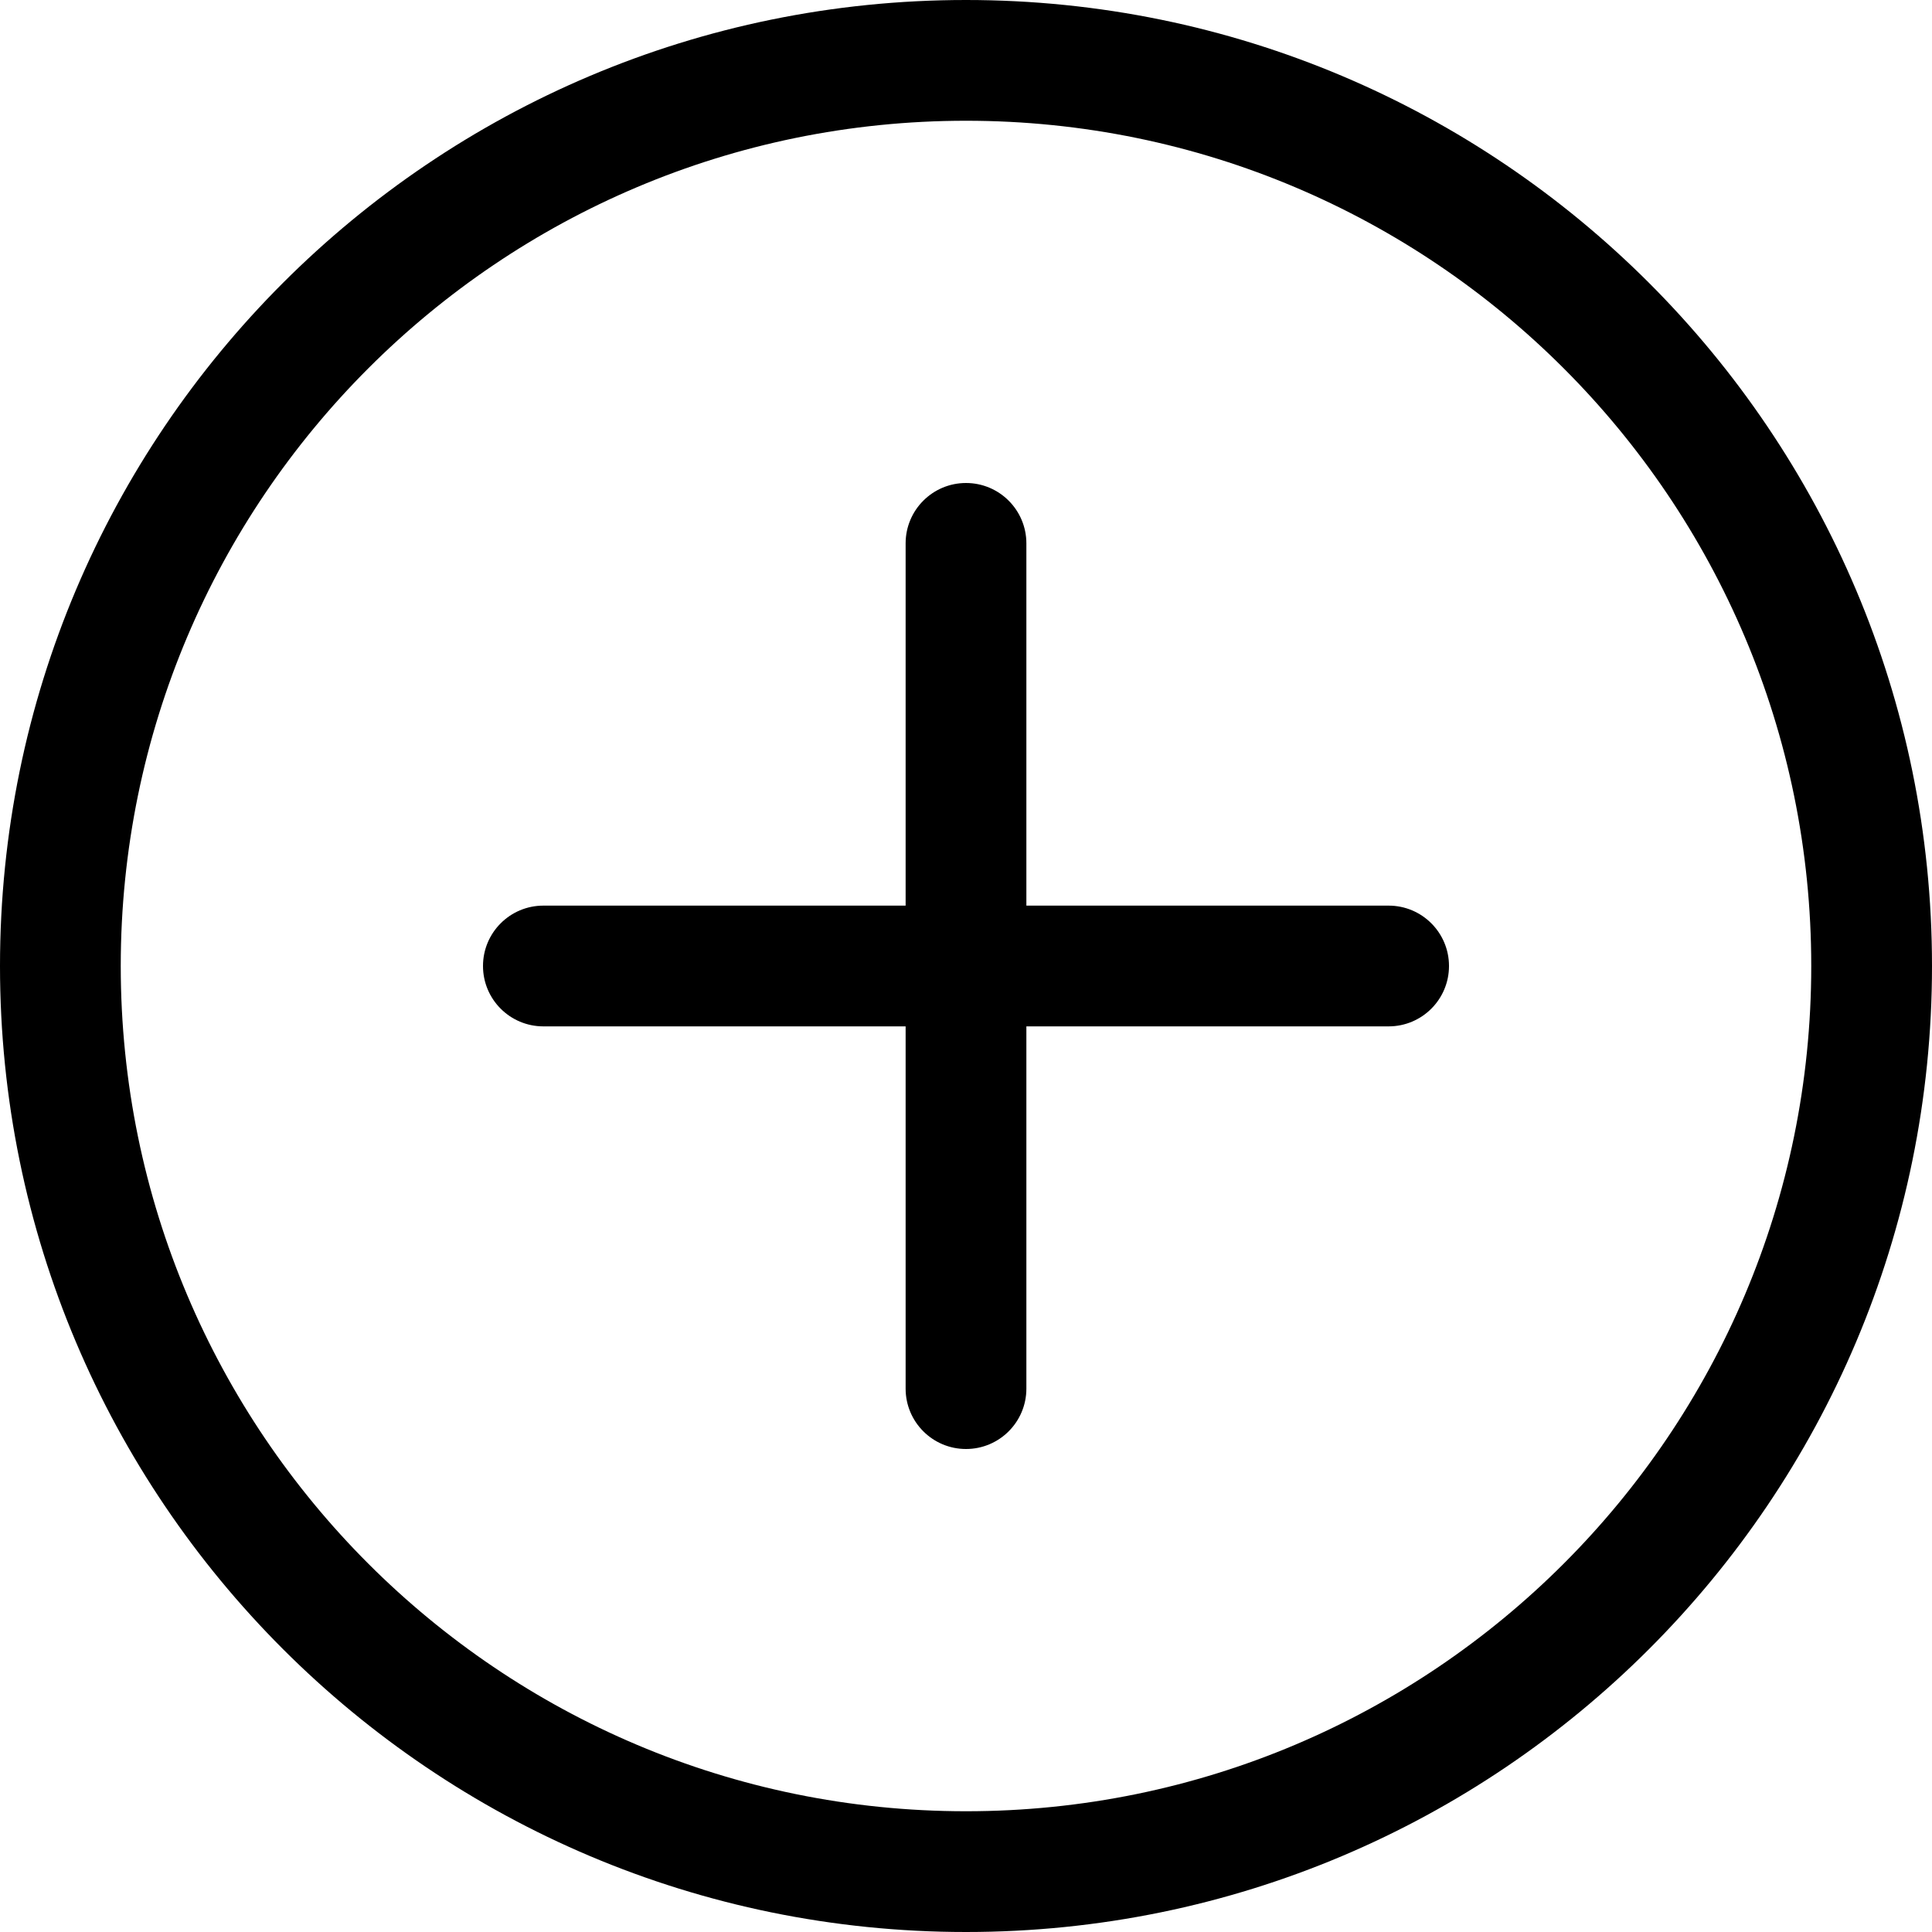
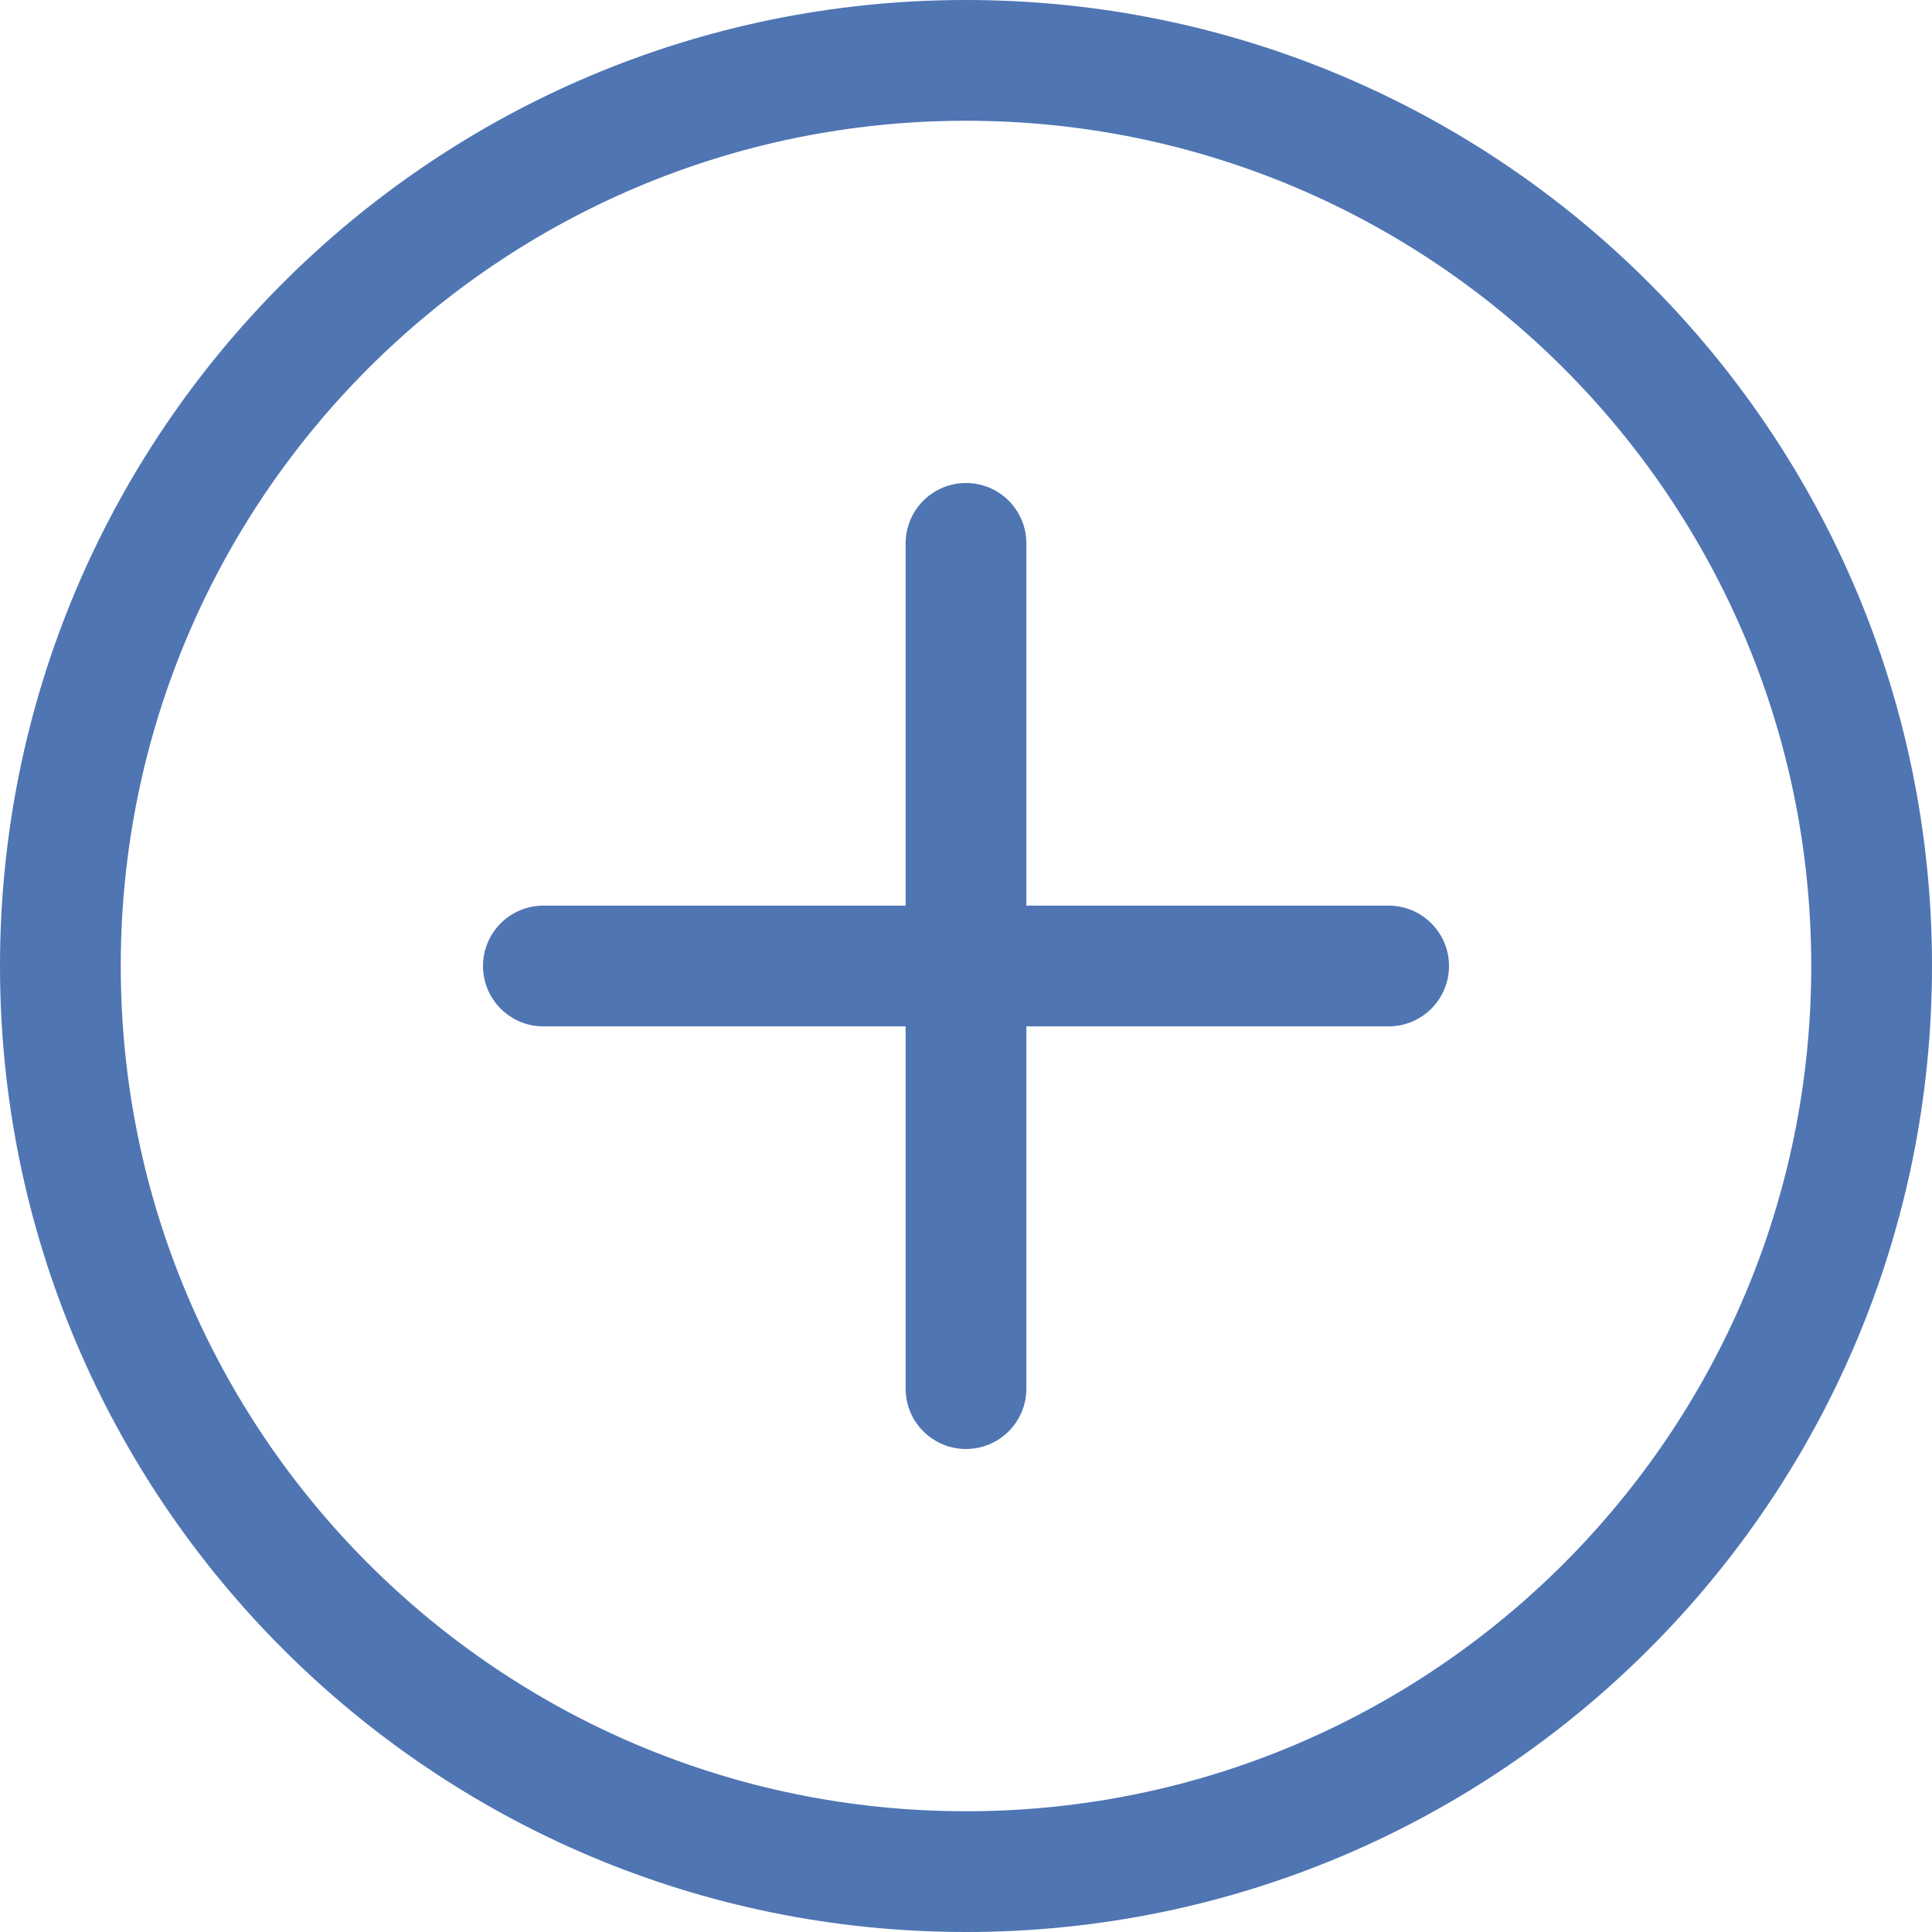
- <svg xmlns="http://www.w3.org/2000/svg" width="16" height="16" fill="currentColor" class="bi bi-plus-circle" viewBox="0 0 16 16">
-   <path d="M8 15A7 7 0 1 1 8 1a7 7 0 0 1 0 14m0 1A8 8 0 1 0 8 0a8 8 0 0 0 0 16" />
-   <path d="M8 4a.5.5 0 0 1 .5.5v3h3a.5.5 0 0 1 0 1h-3v3a.5.5 0 0 1-1 0v-3h-3a.5.5 0 0 1 0-1h3v-3A.5.5 0 0 1 8 4" />
+ <svg xmlns="http://www.w3.org/2000/svg" width="16" height="16" viewBox="0 0 16 16" fill="none">
+   <path d="M8 15C4.134 15 1 11.866 1 8C1 4.134 4.134 1 8 1C11.866 1 15 4.134 15 8C15 11.866 11.866 15 8 15ZM8 16C12.418 16 16 12.418 16 8C16 3.582 12.418 0 8 0C3.582 0 0 3.582 0 8C0 12.418 3.582 16 8 16Z" fill="#4F75B3" />
+   <path d="M8 4C8.276 4 8.5 4.224 8.5 4.5V7.5H11.5C11.776 7.5 12 7.724 12 8C12 8.276 11.776 8.5 11.5 8.5H8.5V11.5C8.5 11.776 8.276 12 8 12C7.724 12 7.5 11.776 7.5 11.5V8.5H4.5C4.224 8.5 4 8.276 4 8C4 7.724 4.224 7.5 4.5 7.5H7.5V4.5C7.5 4.224 7.724 4 8 4Z" fill="#4F75B3" />
</svg>
